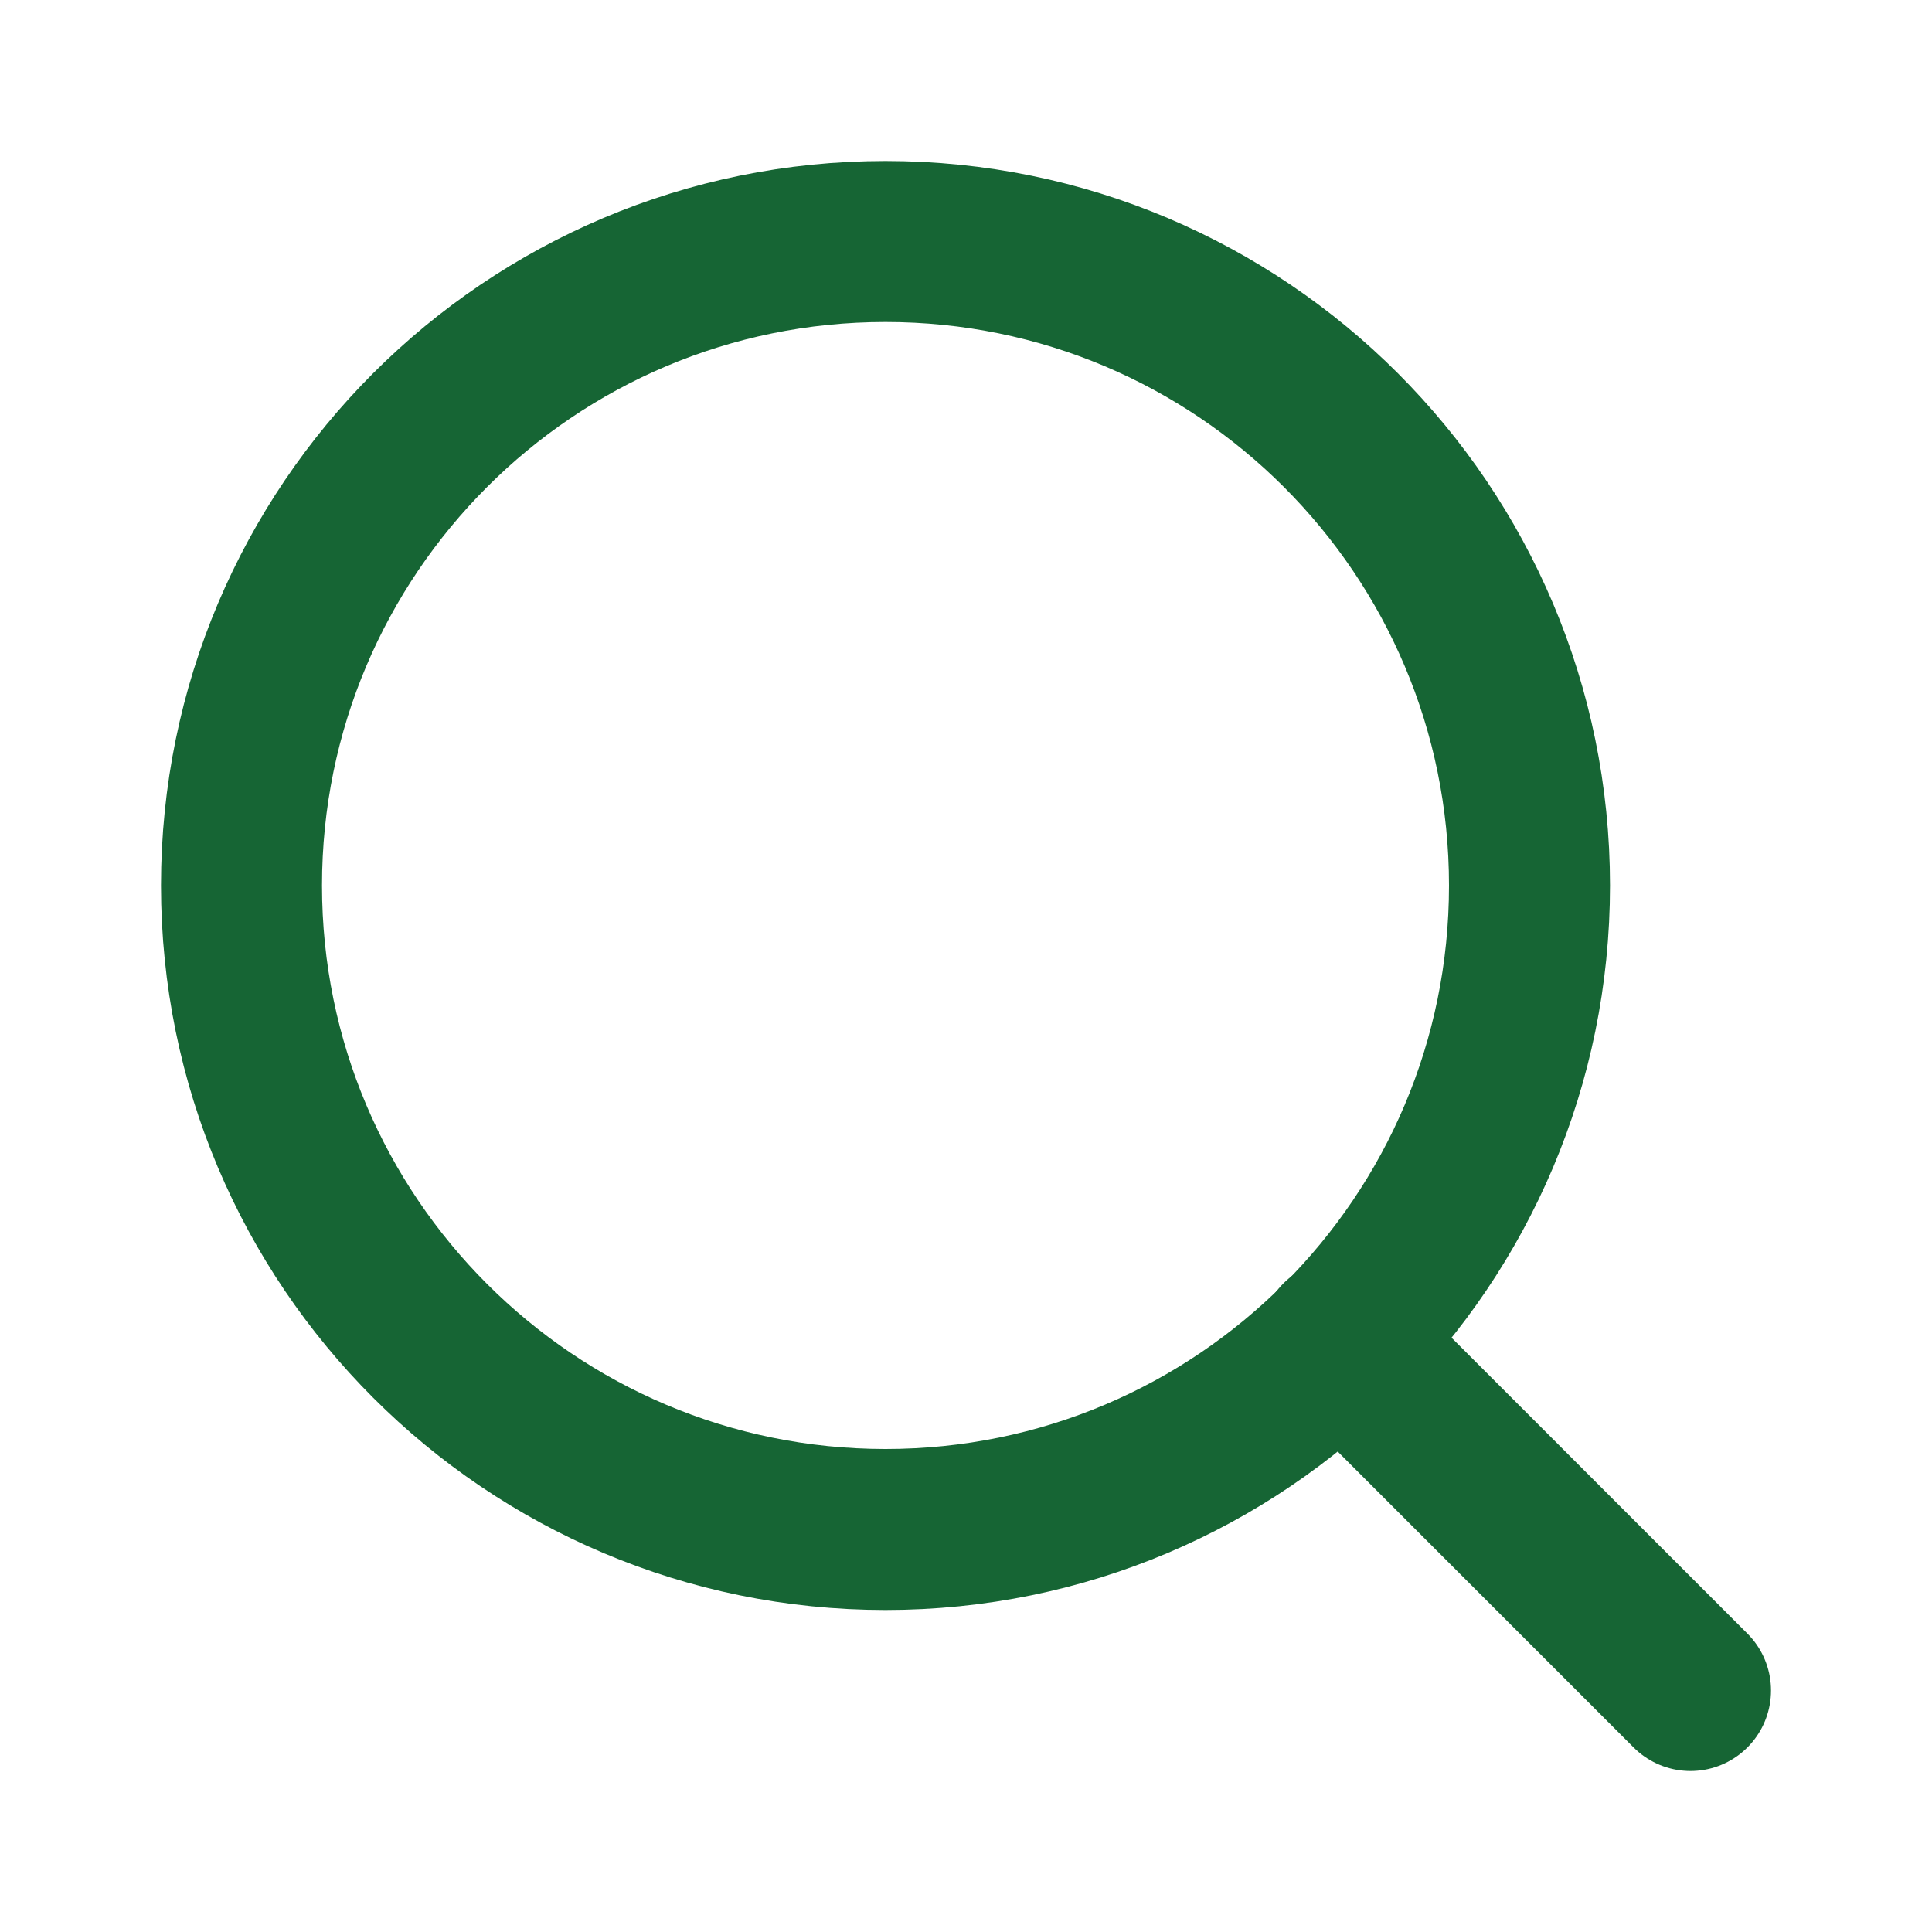
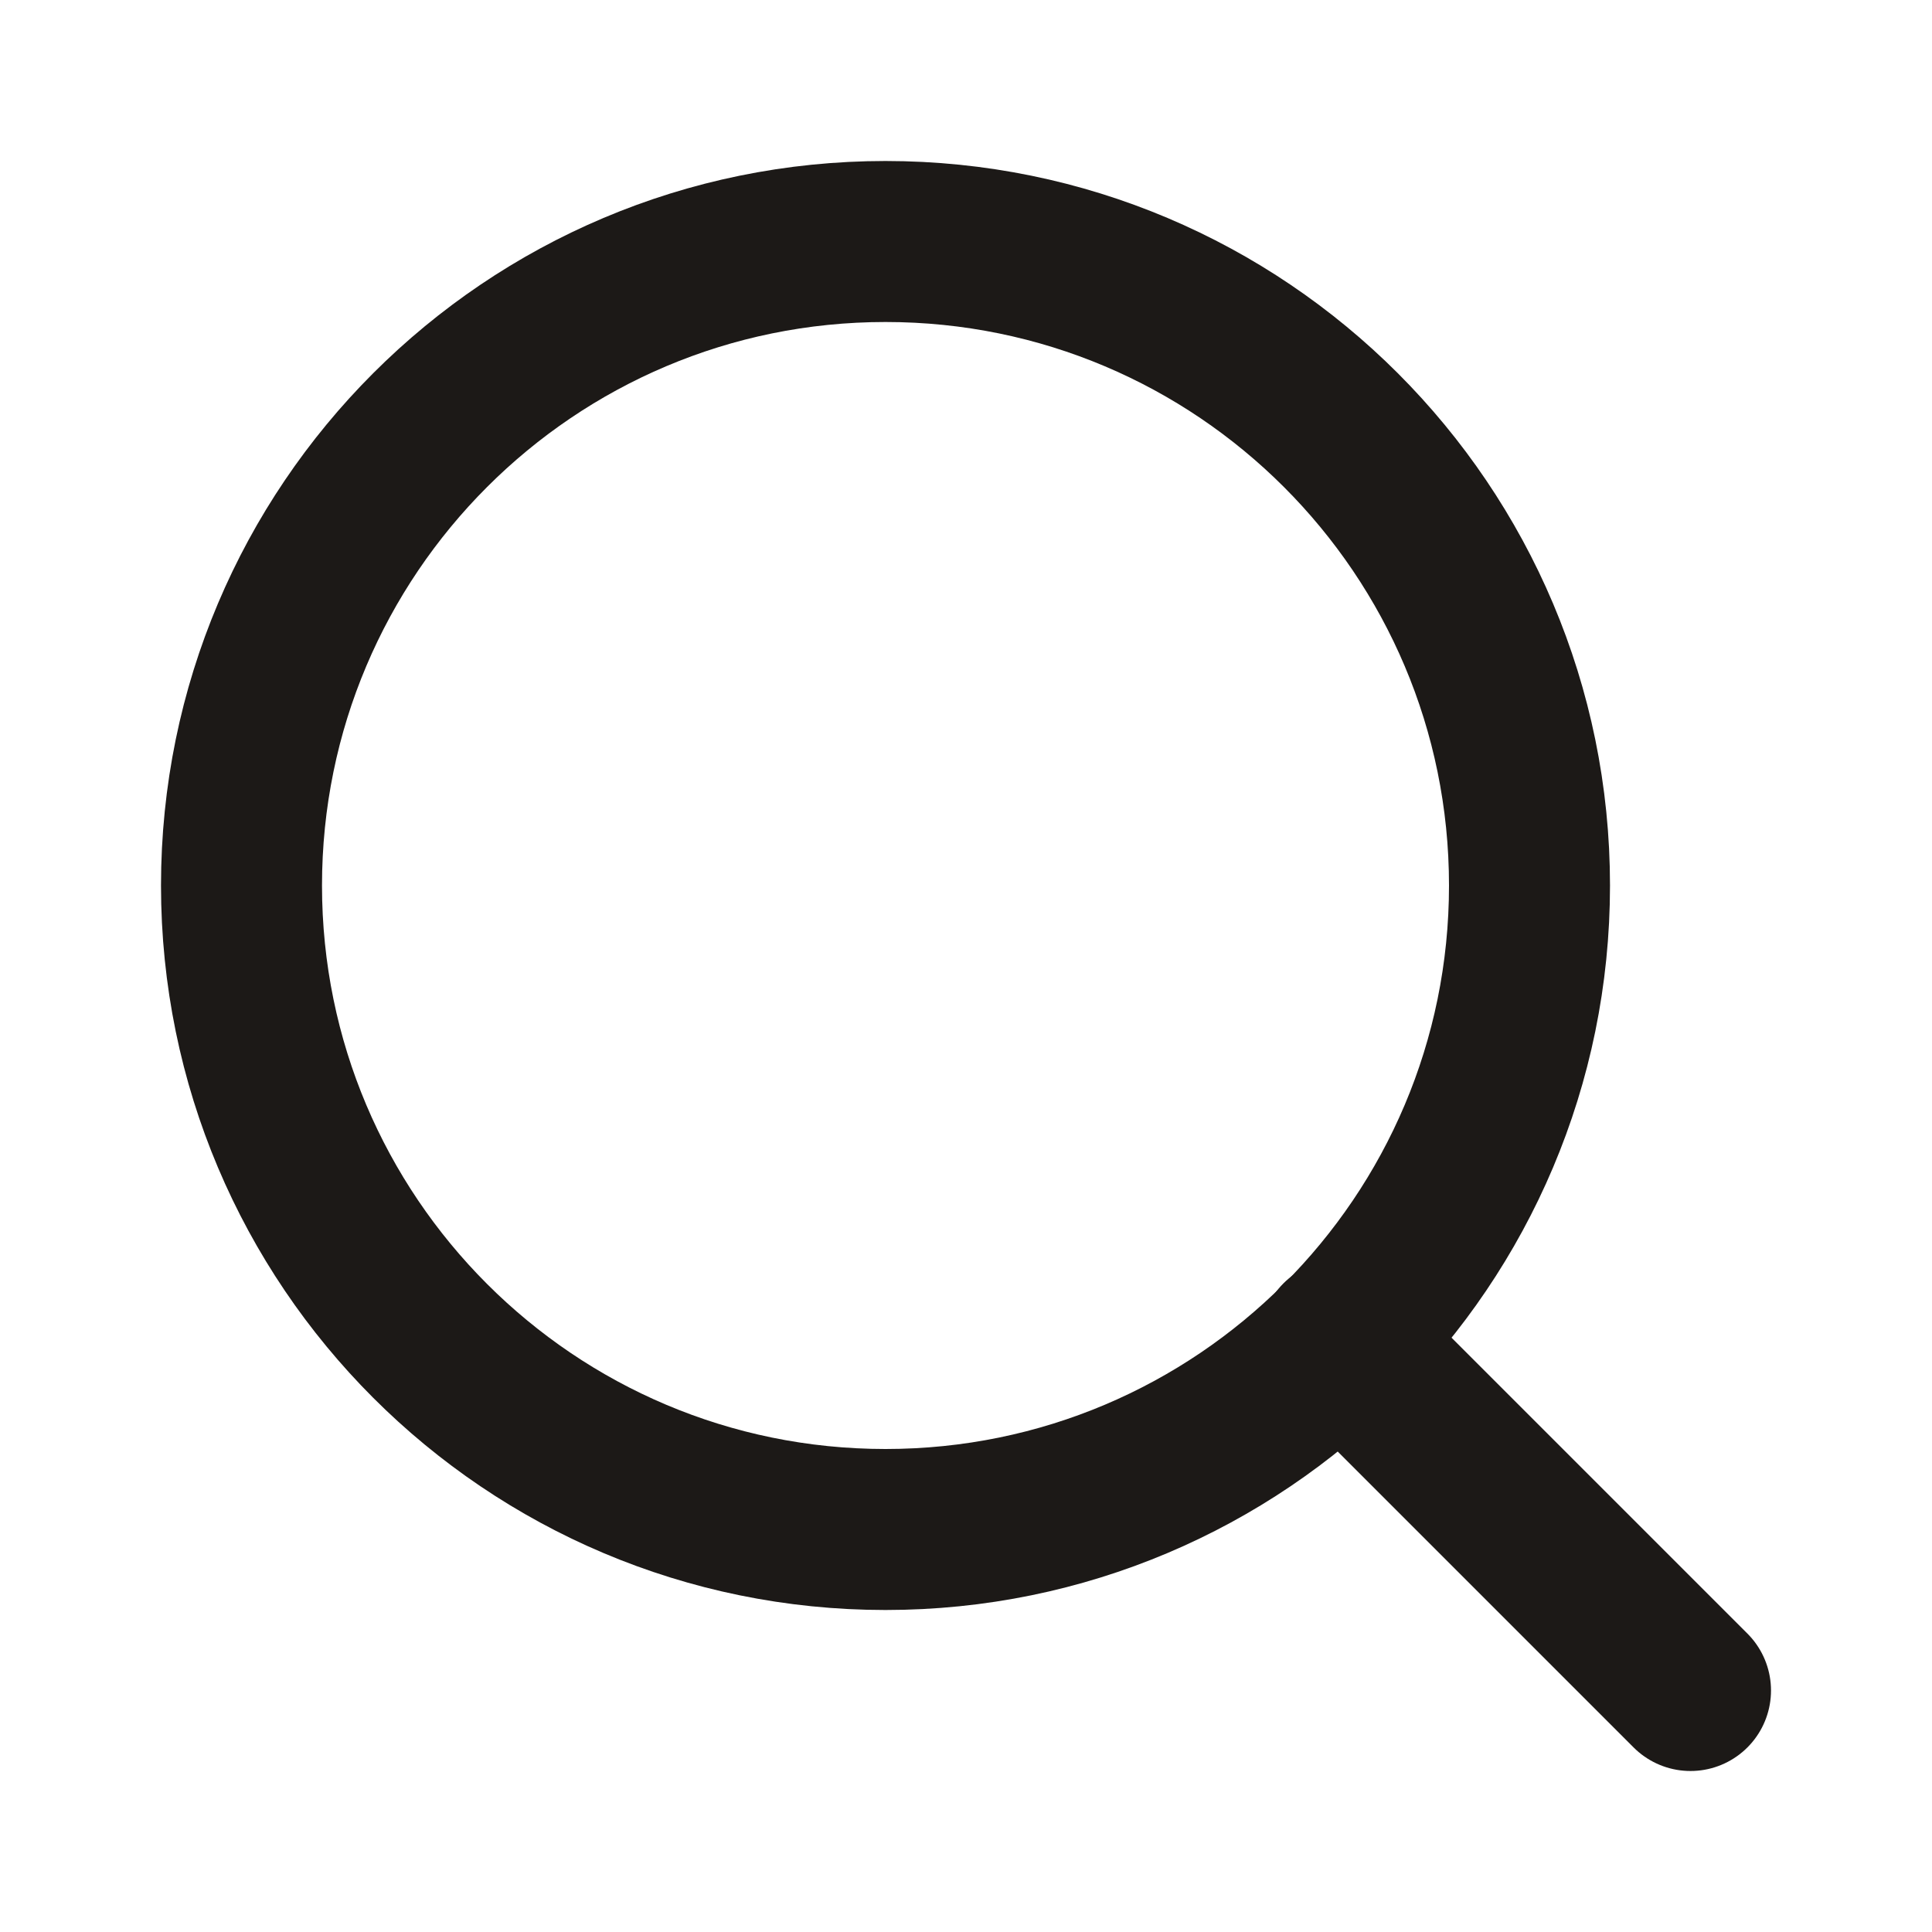
- <svg xmlns="http://www.w3.org/2000/svg" width="24" height="24" viewBox="0 0 24 24" fill="none" stroke="#166534" stroke-width="2" stroke-linecap="round" stroke-linejoin="round" class="feather feather-search">
+ <svg xmlns="http://www.w3.org/2000/svg" width="24" height="24" viewBox="0 0 24 24" fill="none" stroke="hsl(24, 10%, 10%)" stroke-width="2" stroke-linecap="round" stroke-linejoin="round" class="feather feather-search">
  <circle cx="11" cy="11" r="8" />
  <line x1="21" y1="21" x2="16.65" y2="16.65" />
</svg>
